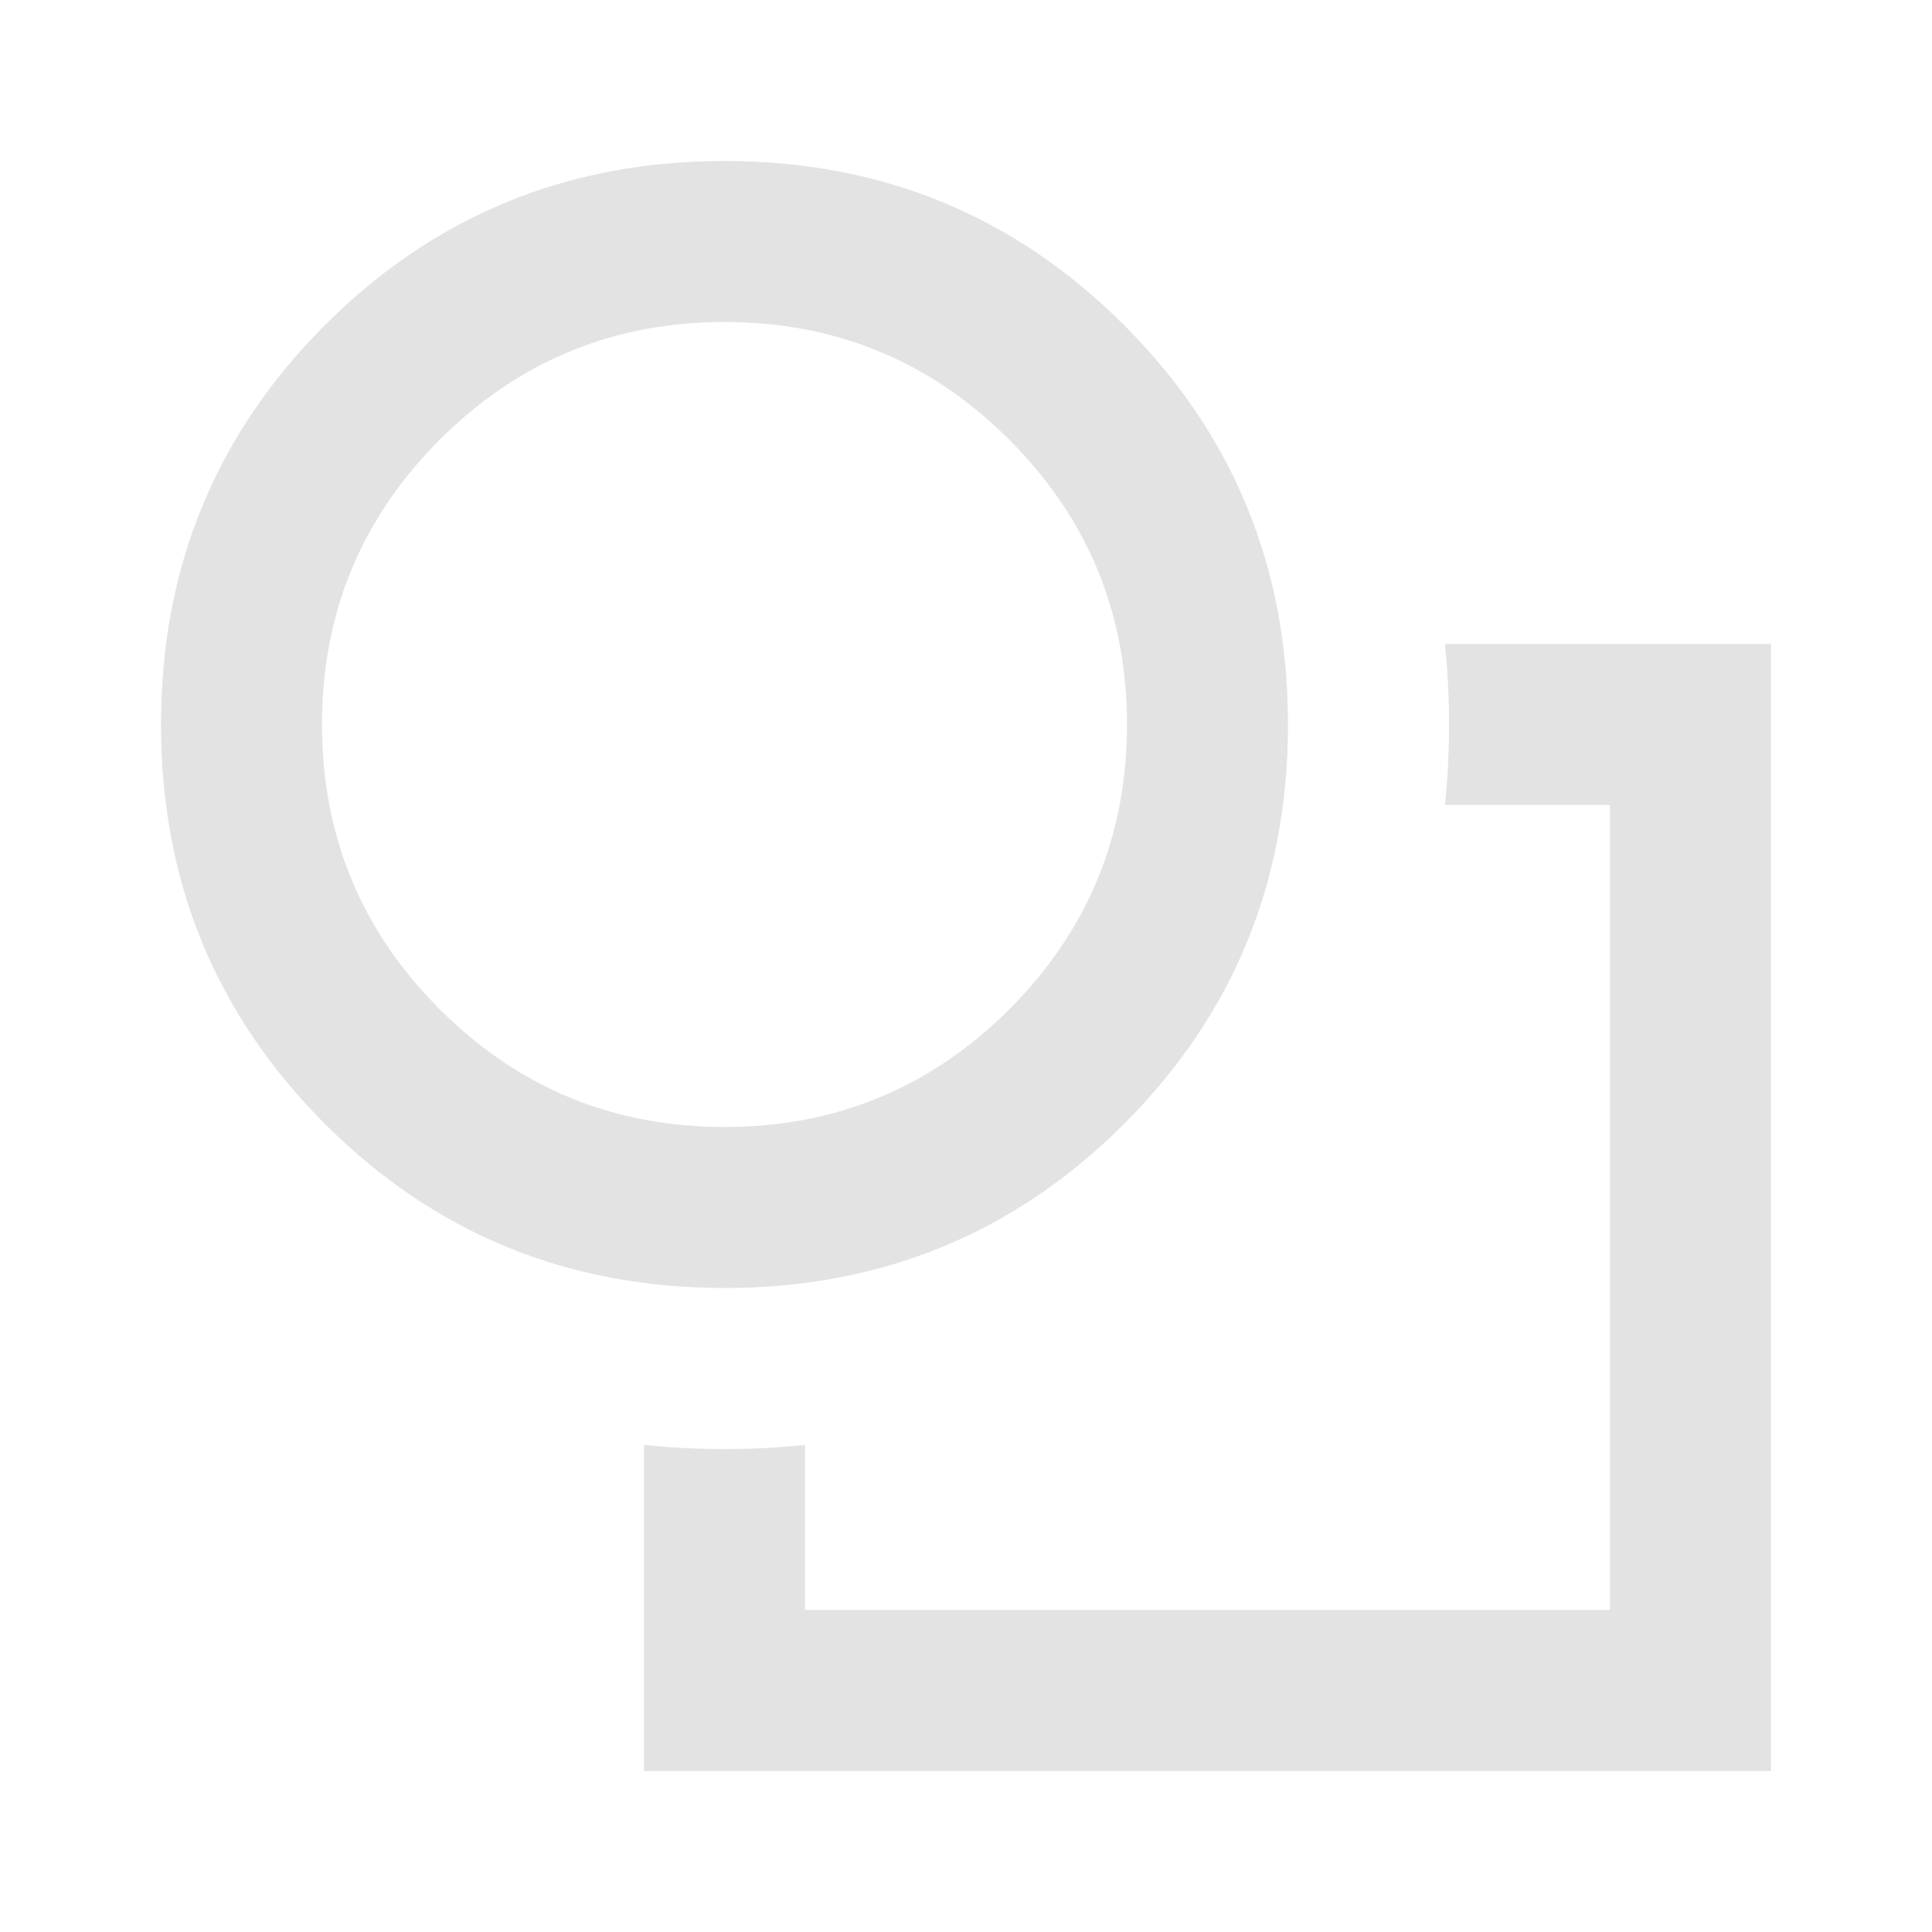
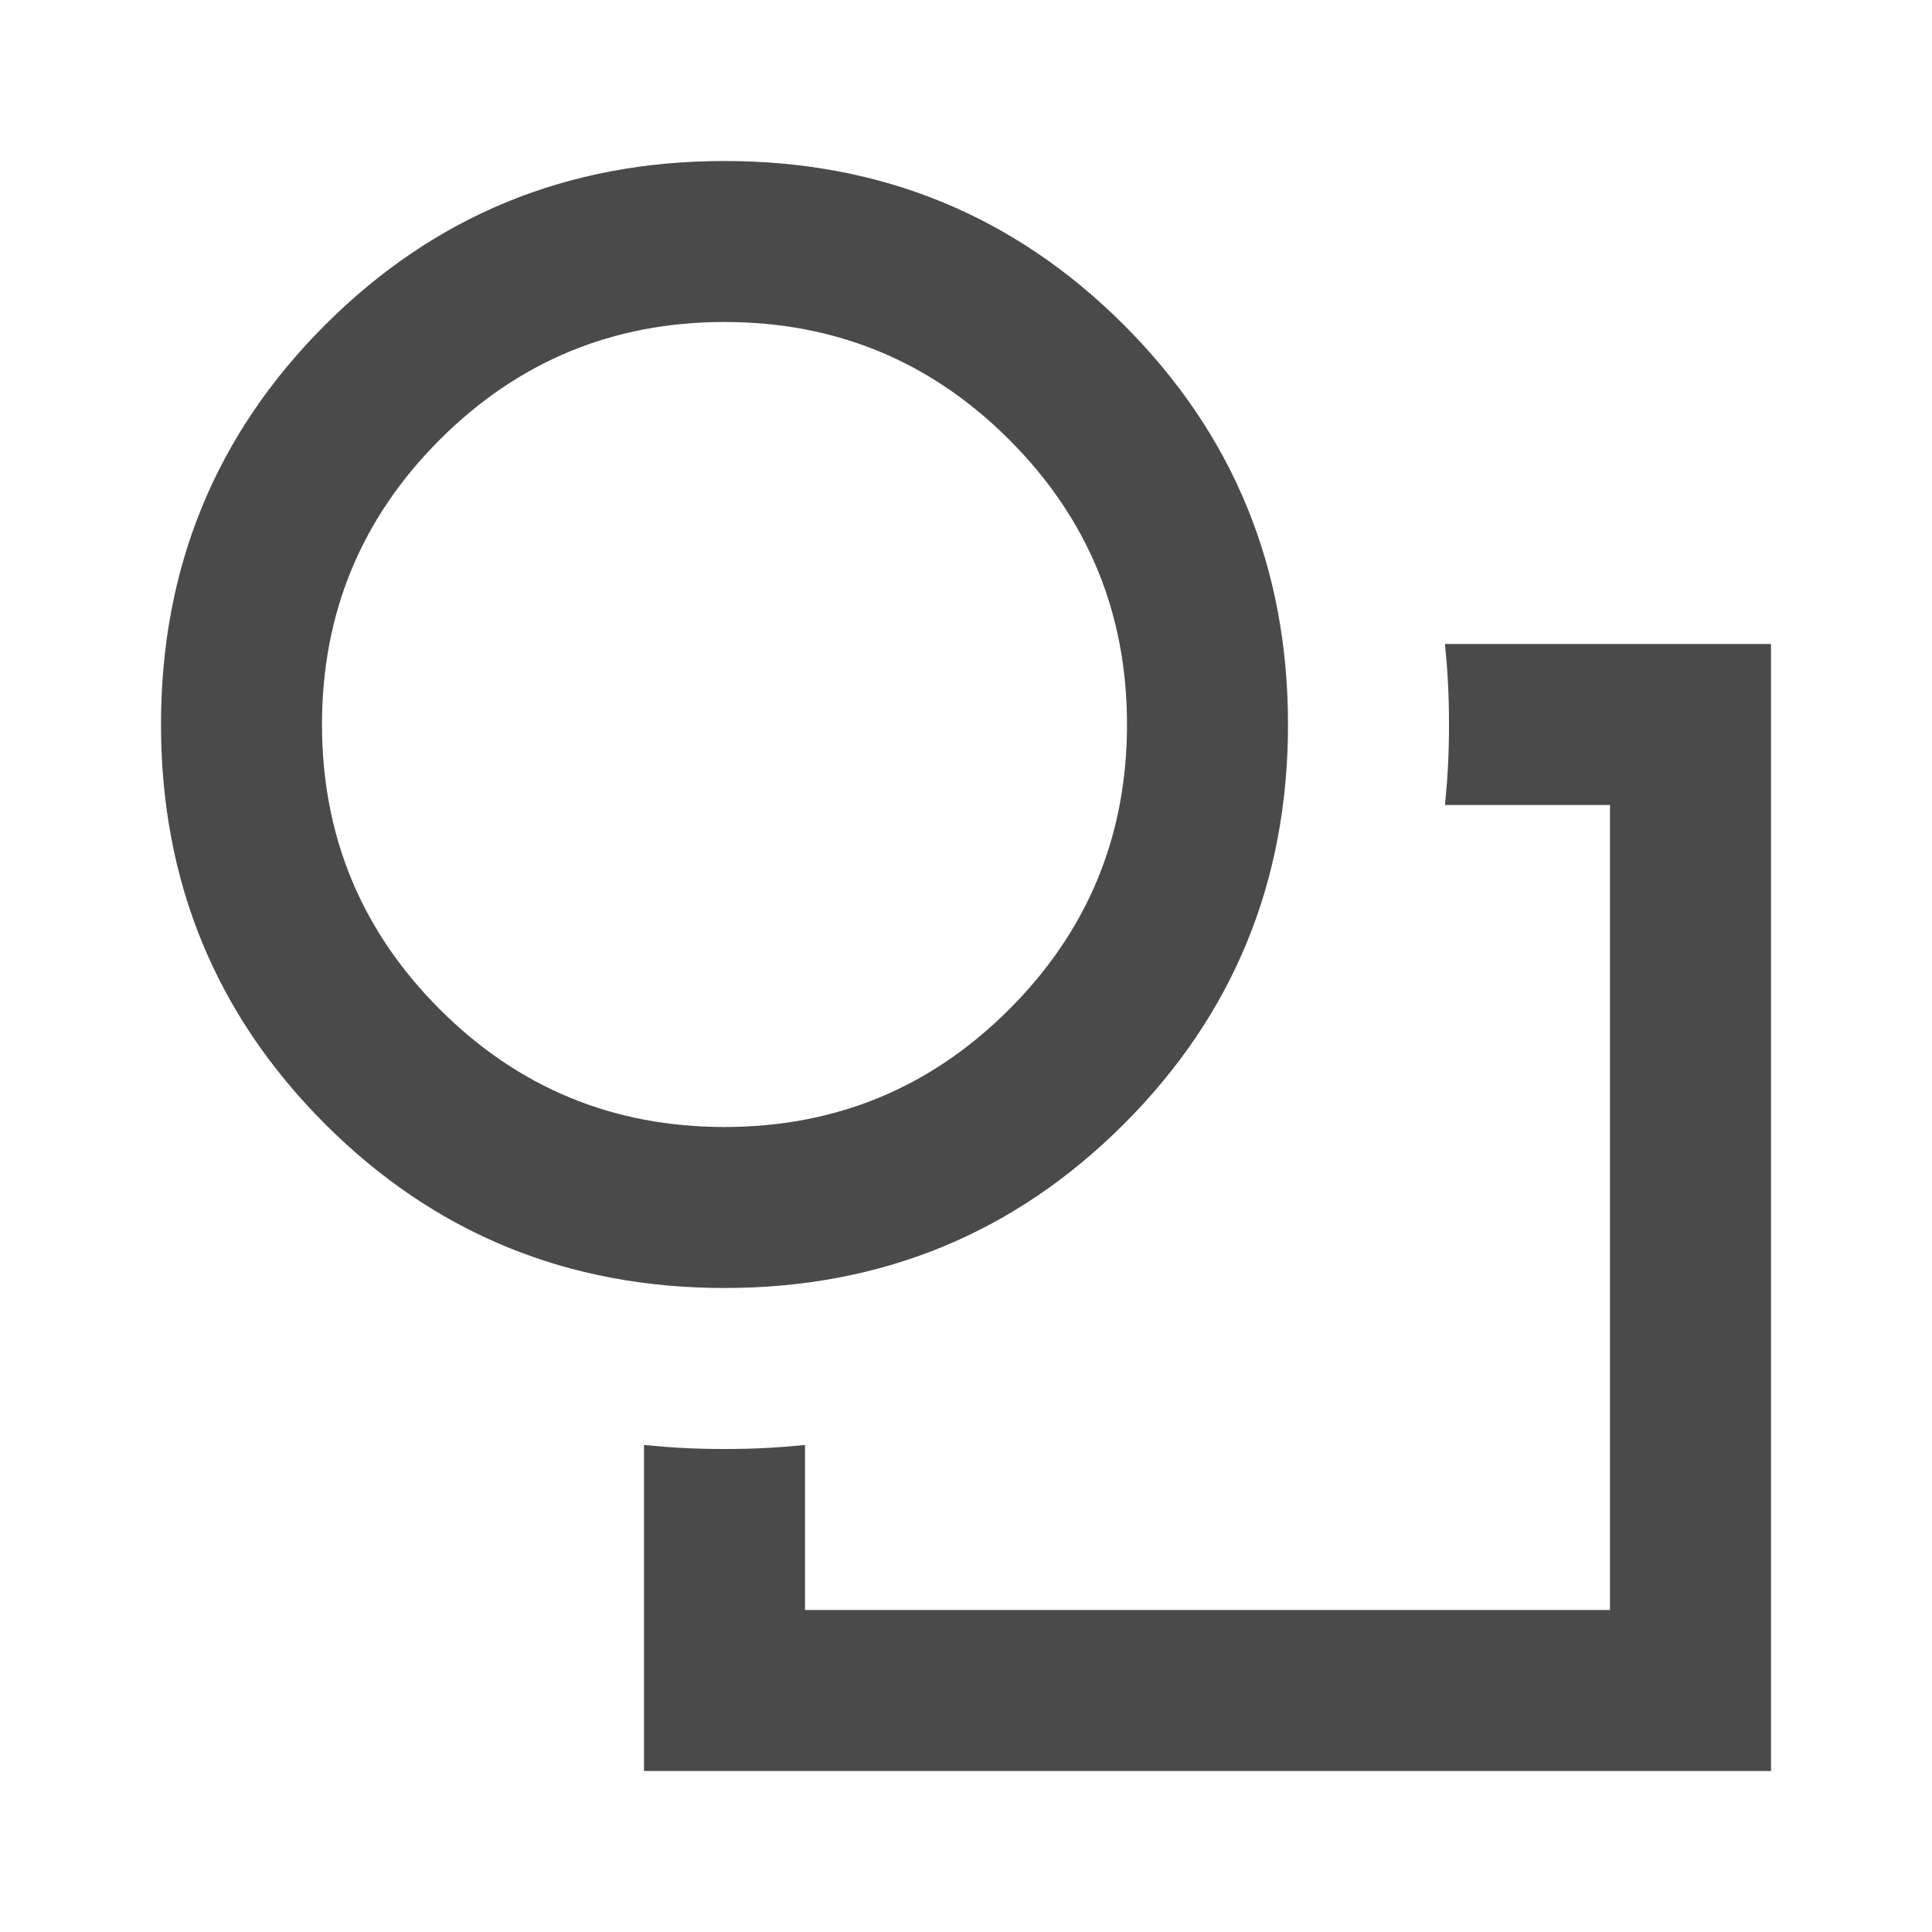
- <svg xmlns="http://www.w3.org/2000/svg" height="24px" viewBox="0 -960 960 960" width="24px" fill="#e3e3e3">
+ <svg xmlns="http://www.w3.org/2000/svg" height="24px" viewBox="0 -960 960 960" width="24px" fill="#4A4A4A">
  <path d="M600-360ZM320-242q10 1 19.5 1.5t20.5.5q11 0 20.5-.5T400-242v82h400v-400h-82q1-10 1.5-19.5t.5-20.5q0-11-.5-20.5T718-640h162v560H320v-162ZM161.5-401.5Q80-483 80-600t81.5-198.5Q243-880 360-880t198.5 81.5Q640-717 640-600t-81.5 198.5Q477-320 360-320t-198.5-81.5Zm340-57Q560-517 560-600t-58.5-141.5Q443-800 360-800t-141.5 58.5Q160-683 160-600t58.5 141.5Q277-400 360-400t141.5-58.5ZM360-600Z" />
</svg>
